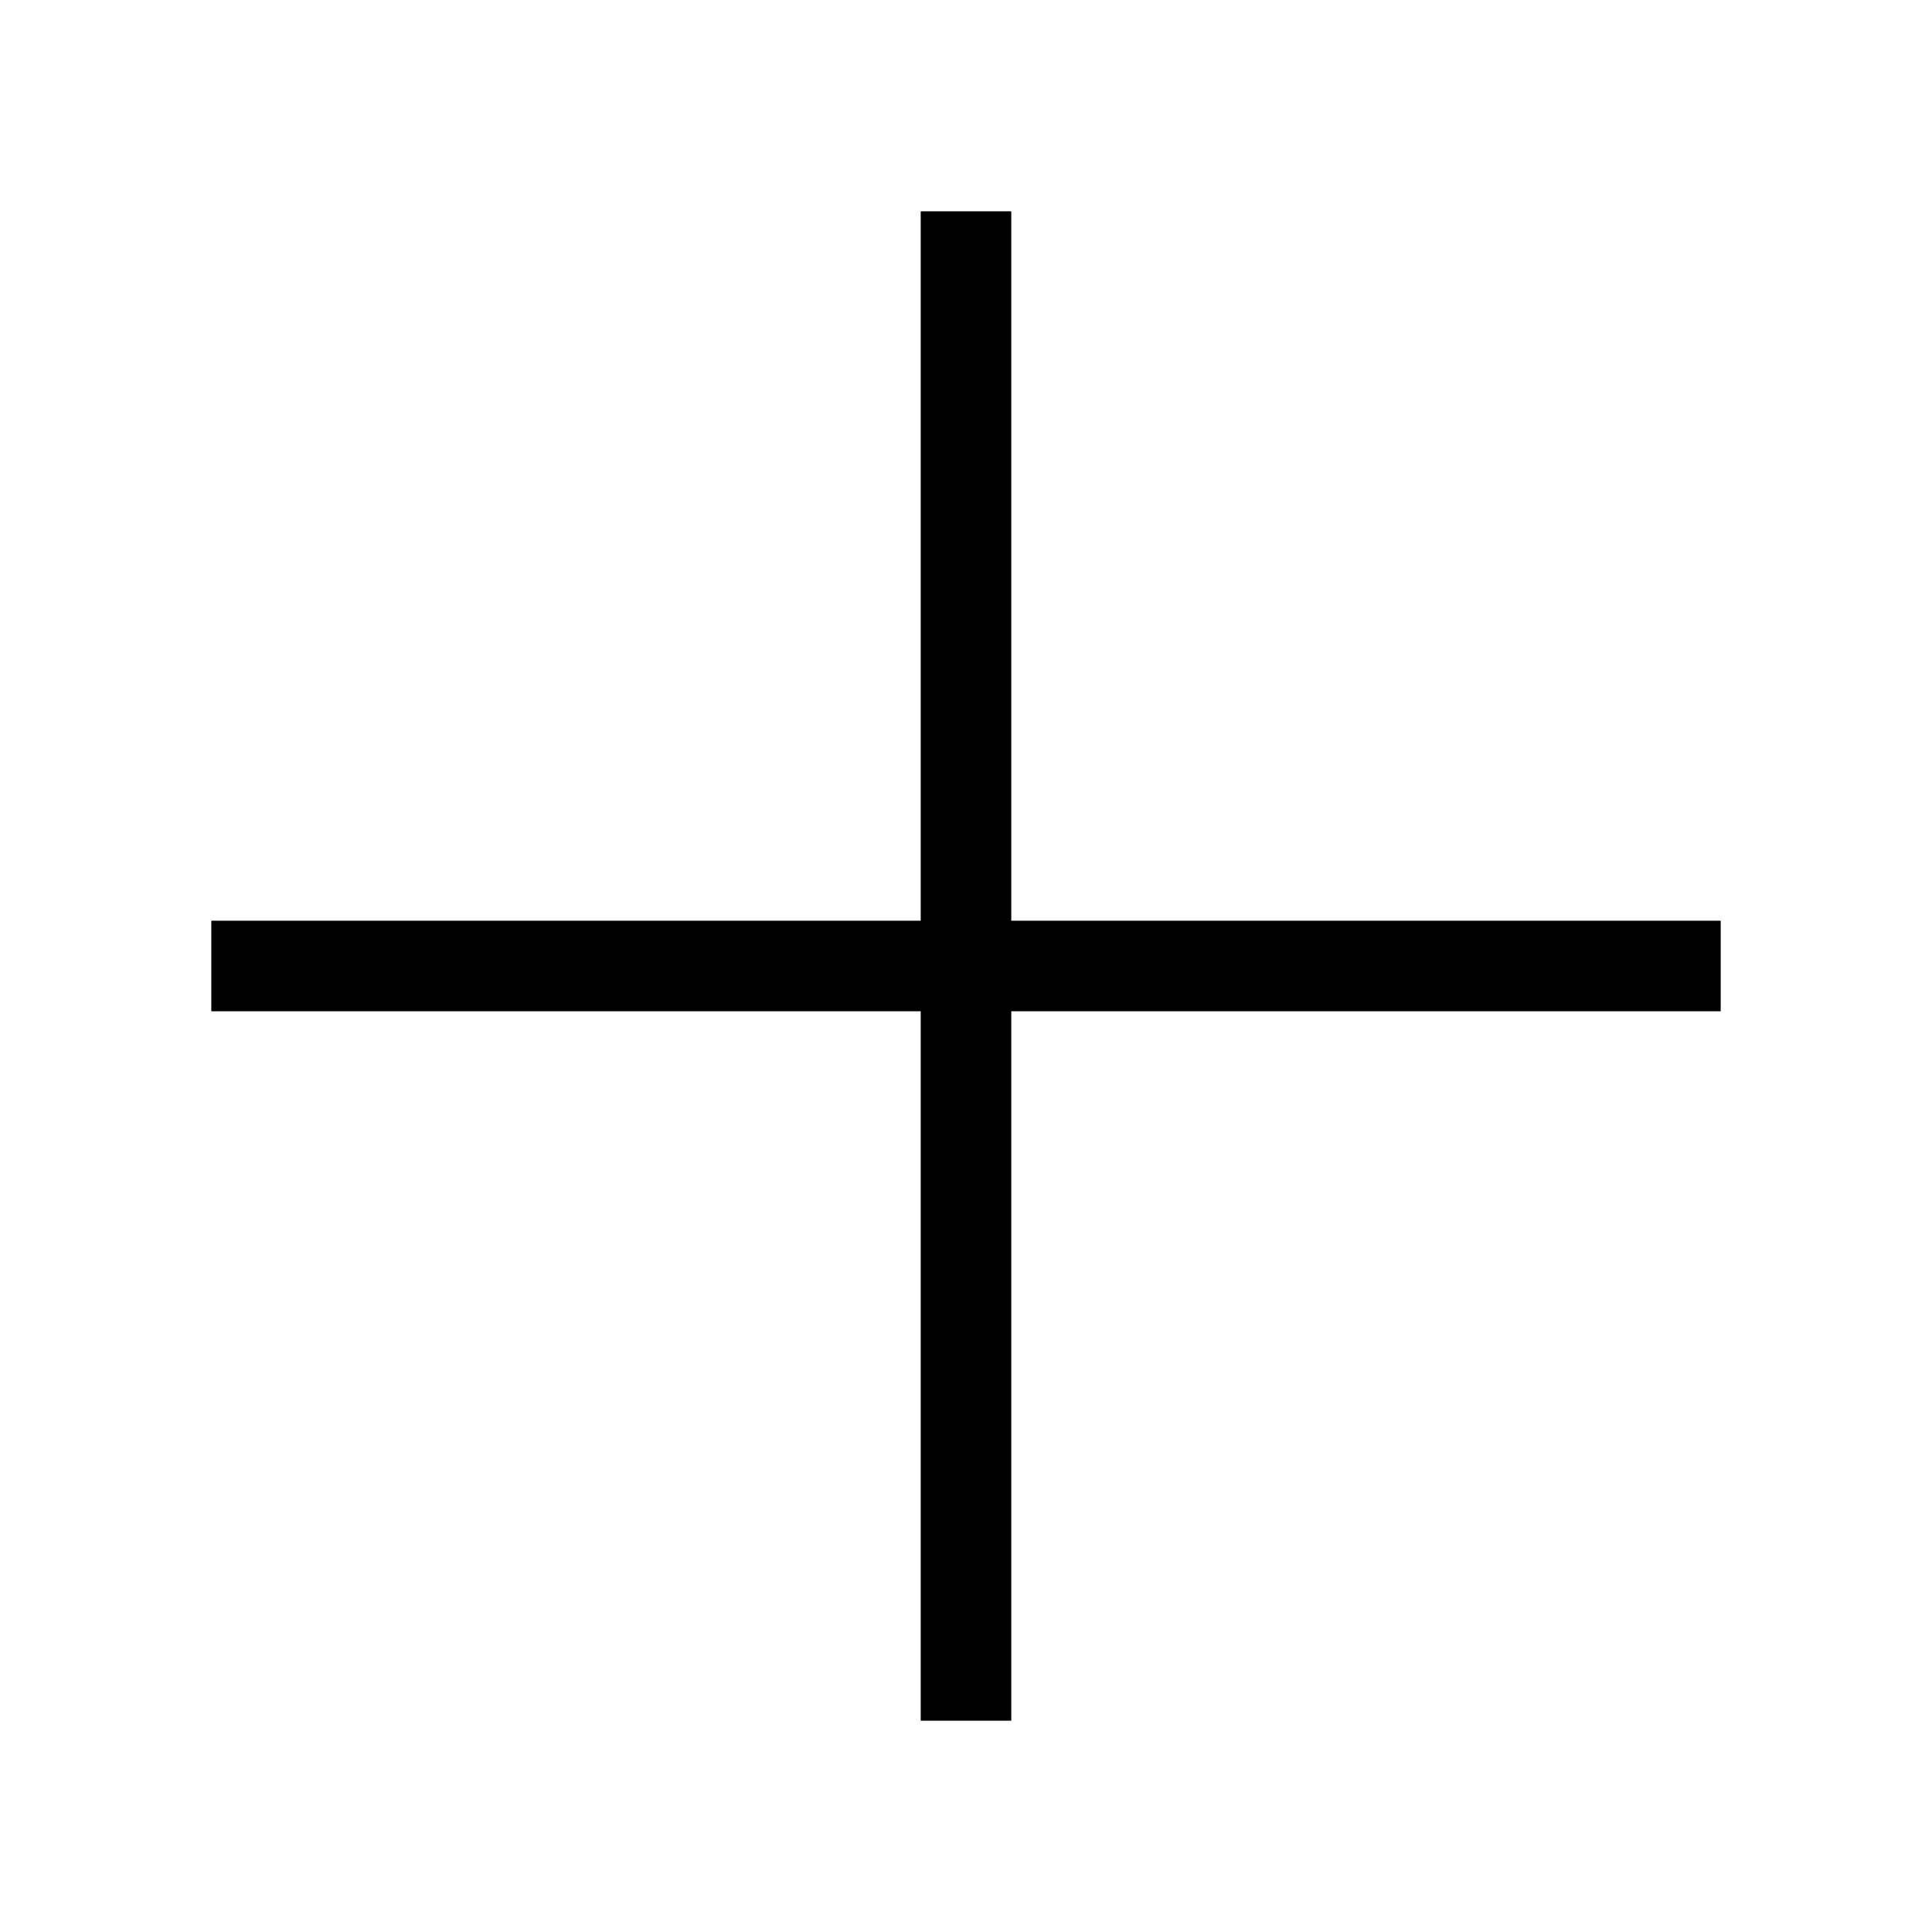
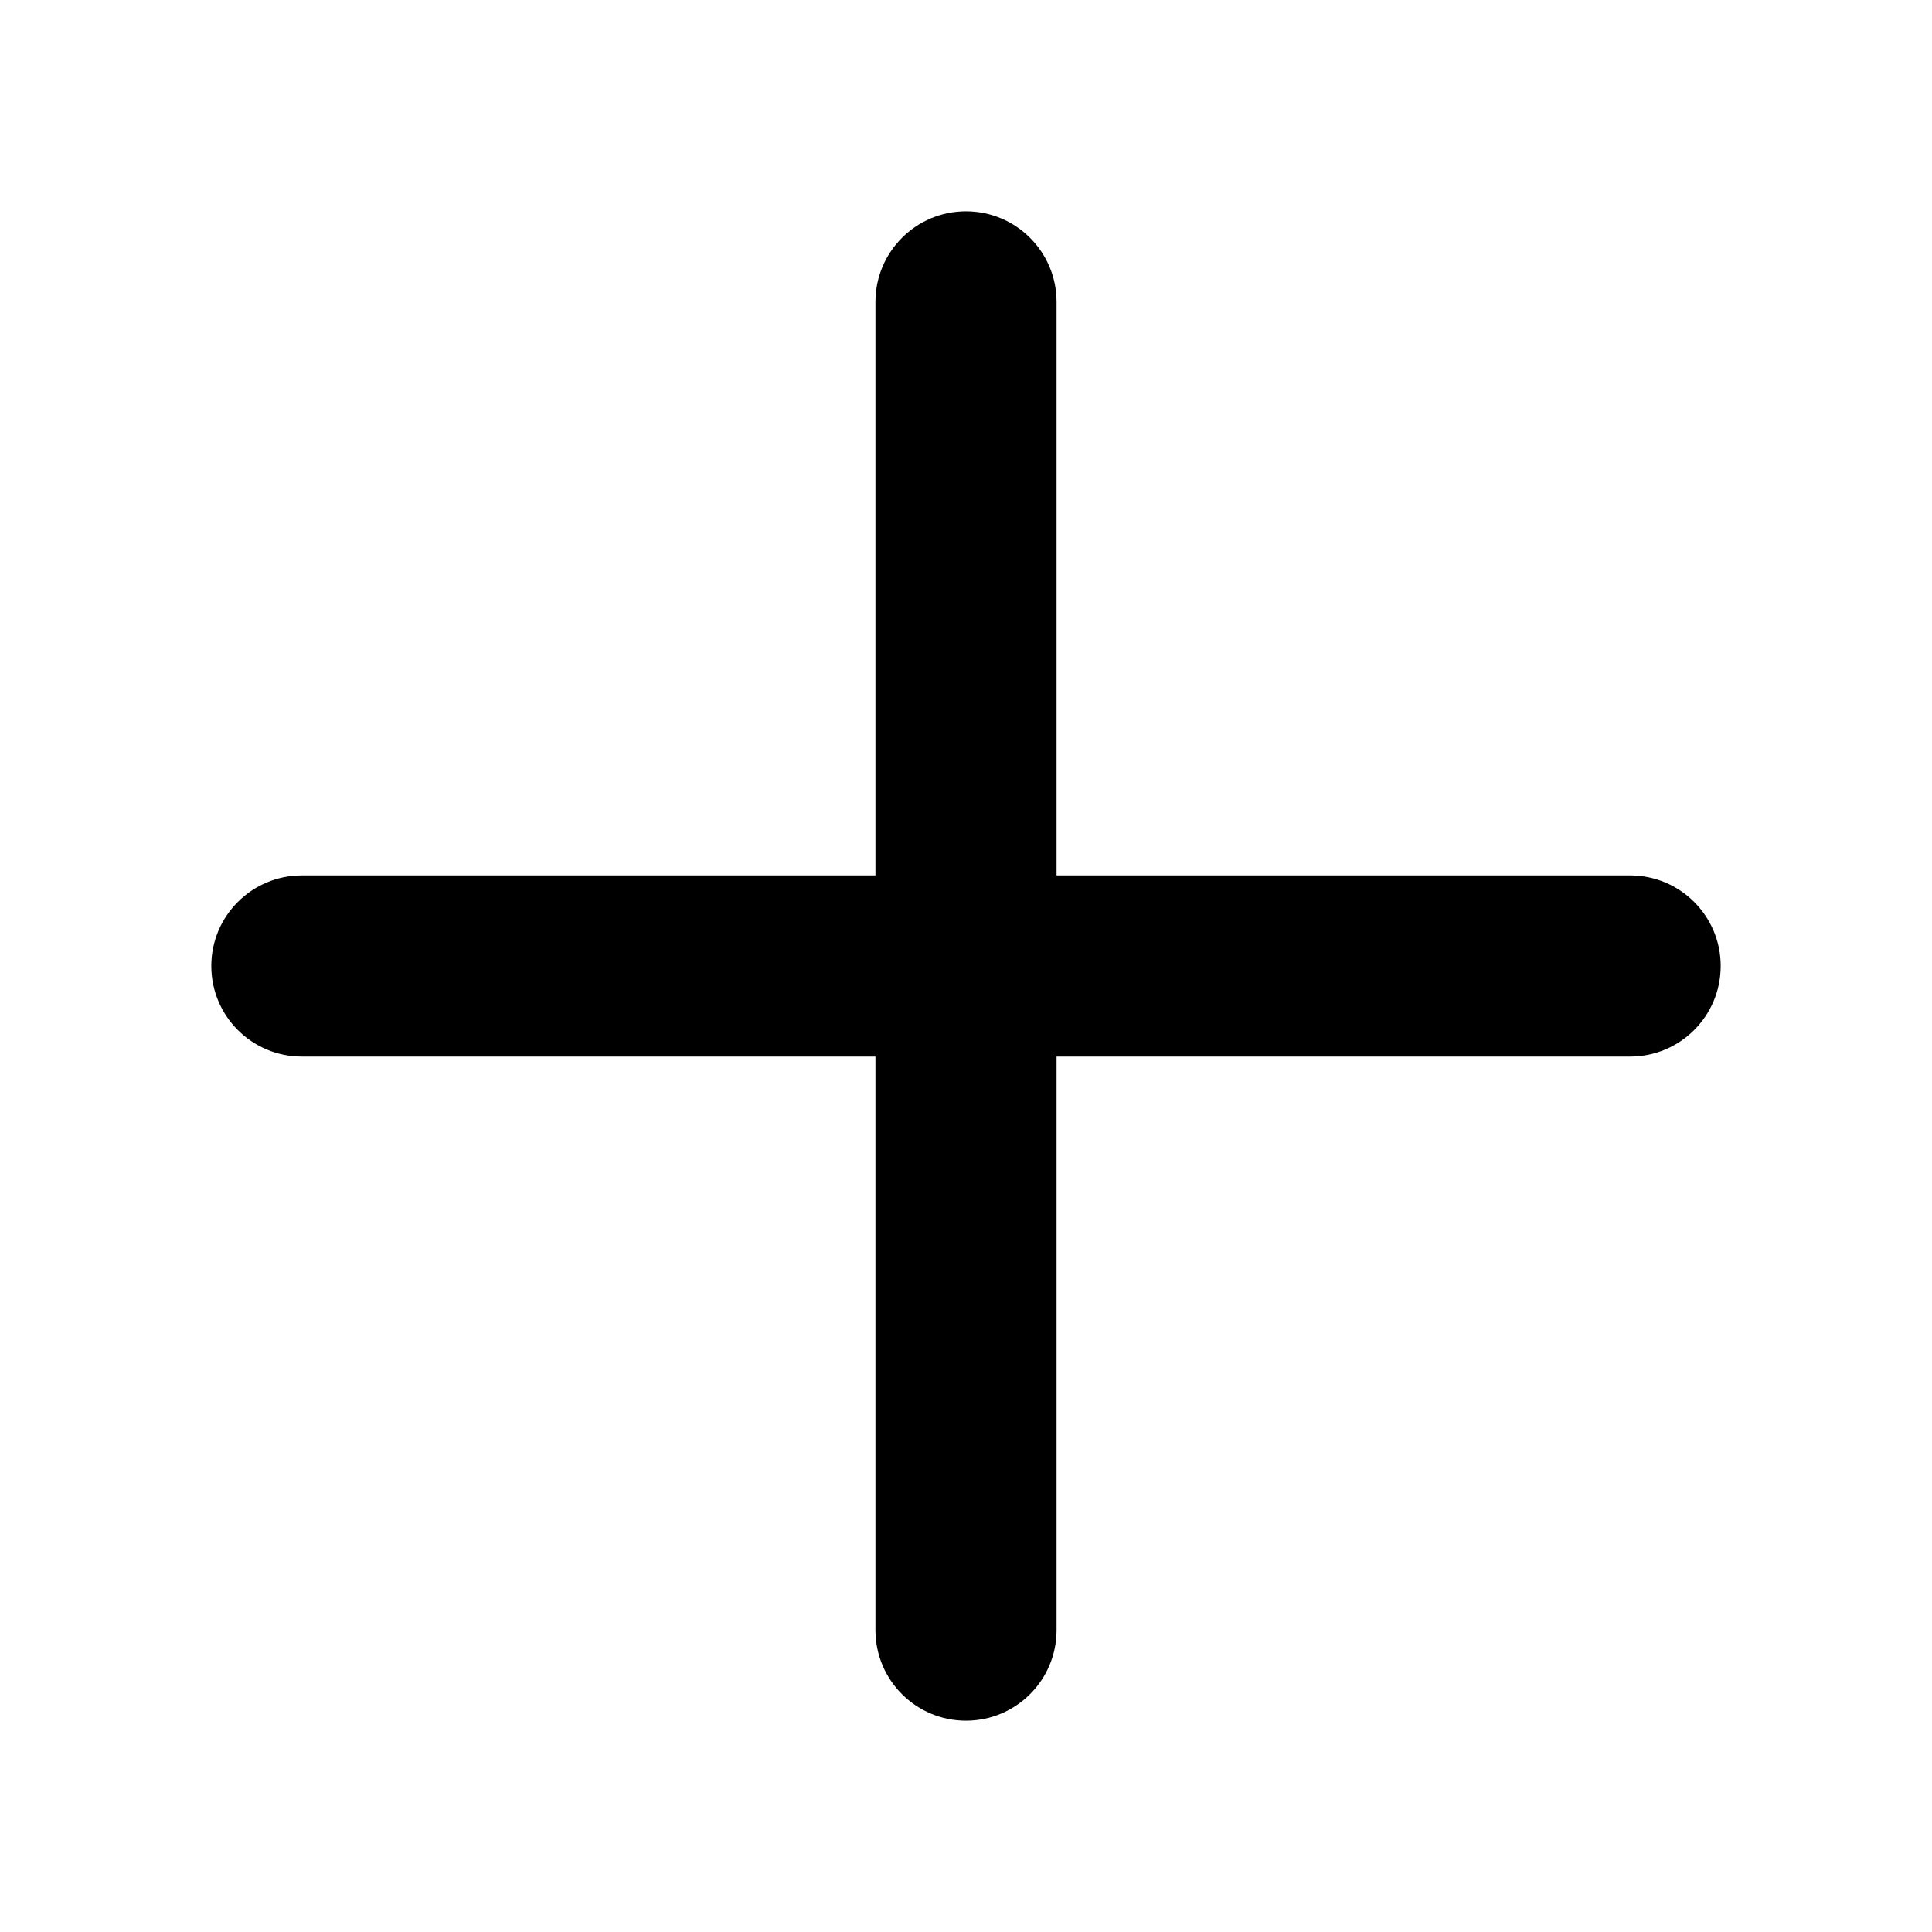
- <svg xmlns="http://www.w3.org/2000/svg" width="800px" height="800px" viewBox="0 0 64 64" stroke-width="3" stroke="#000000" fill="none">
-   <line x1="32" y1="7" x2="32" y2="57" />
-   <line x1="7" y1="32" x2="57" y2="32" />
+ <svg xmlns="http://www.w3.org/2000/svg" fill="#000000" width="800px" height="800px" viewBox="0 0 256 256" id="Flat">
+   <path d="M228,128a12,12,0,0,1-12,12H140v76a12,12,0,0,1-24,0V140H40a12,12,0,0,1,0-24h76V40a12,12,0,0,1,24,0v76h76A12,12,0,0,1,228,128Z" />
</svg>
